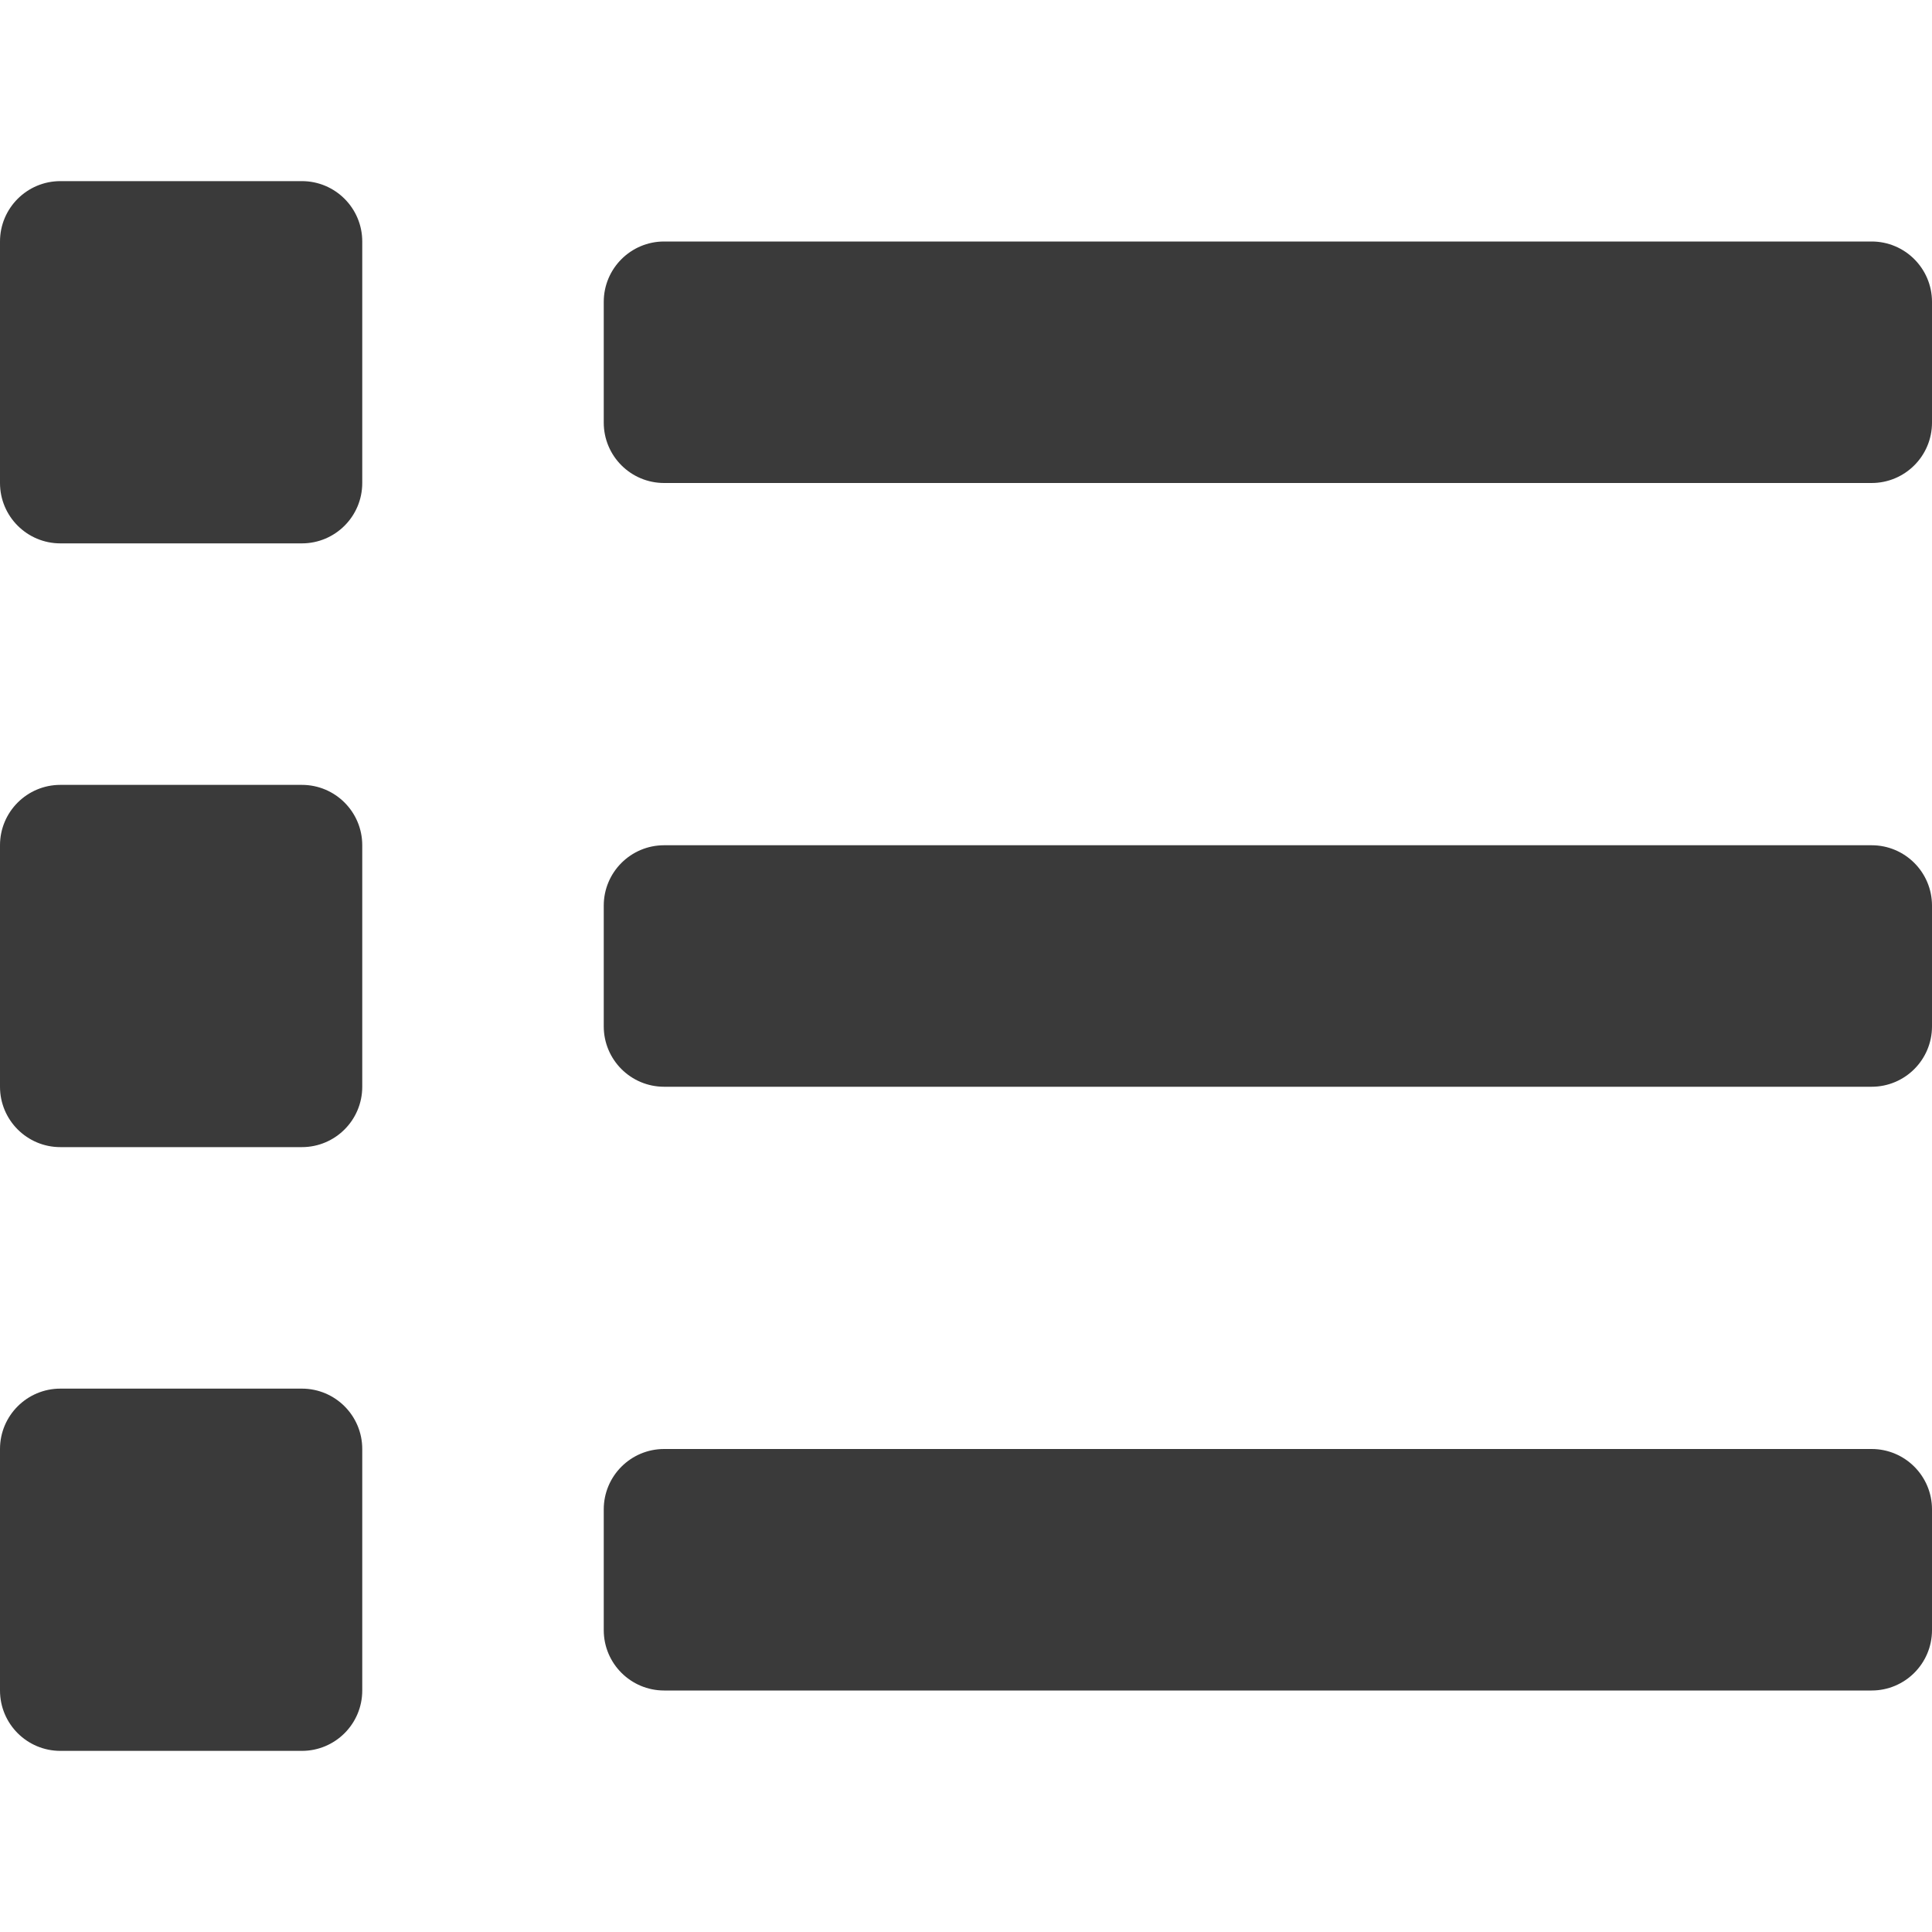
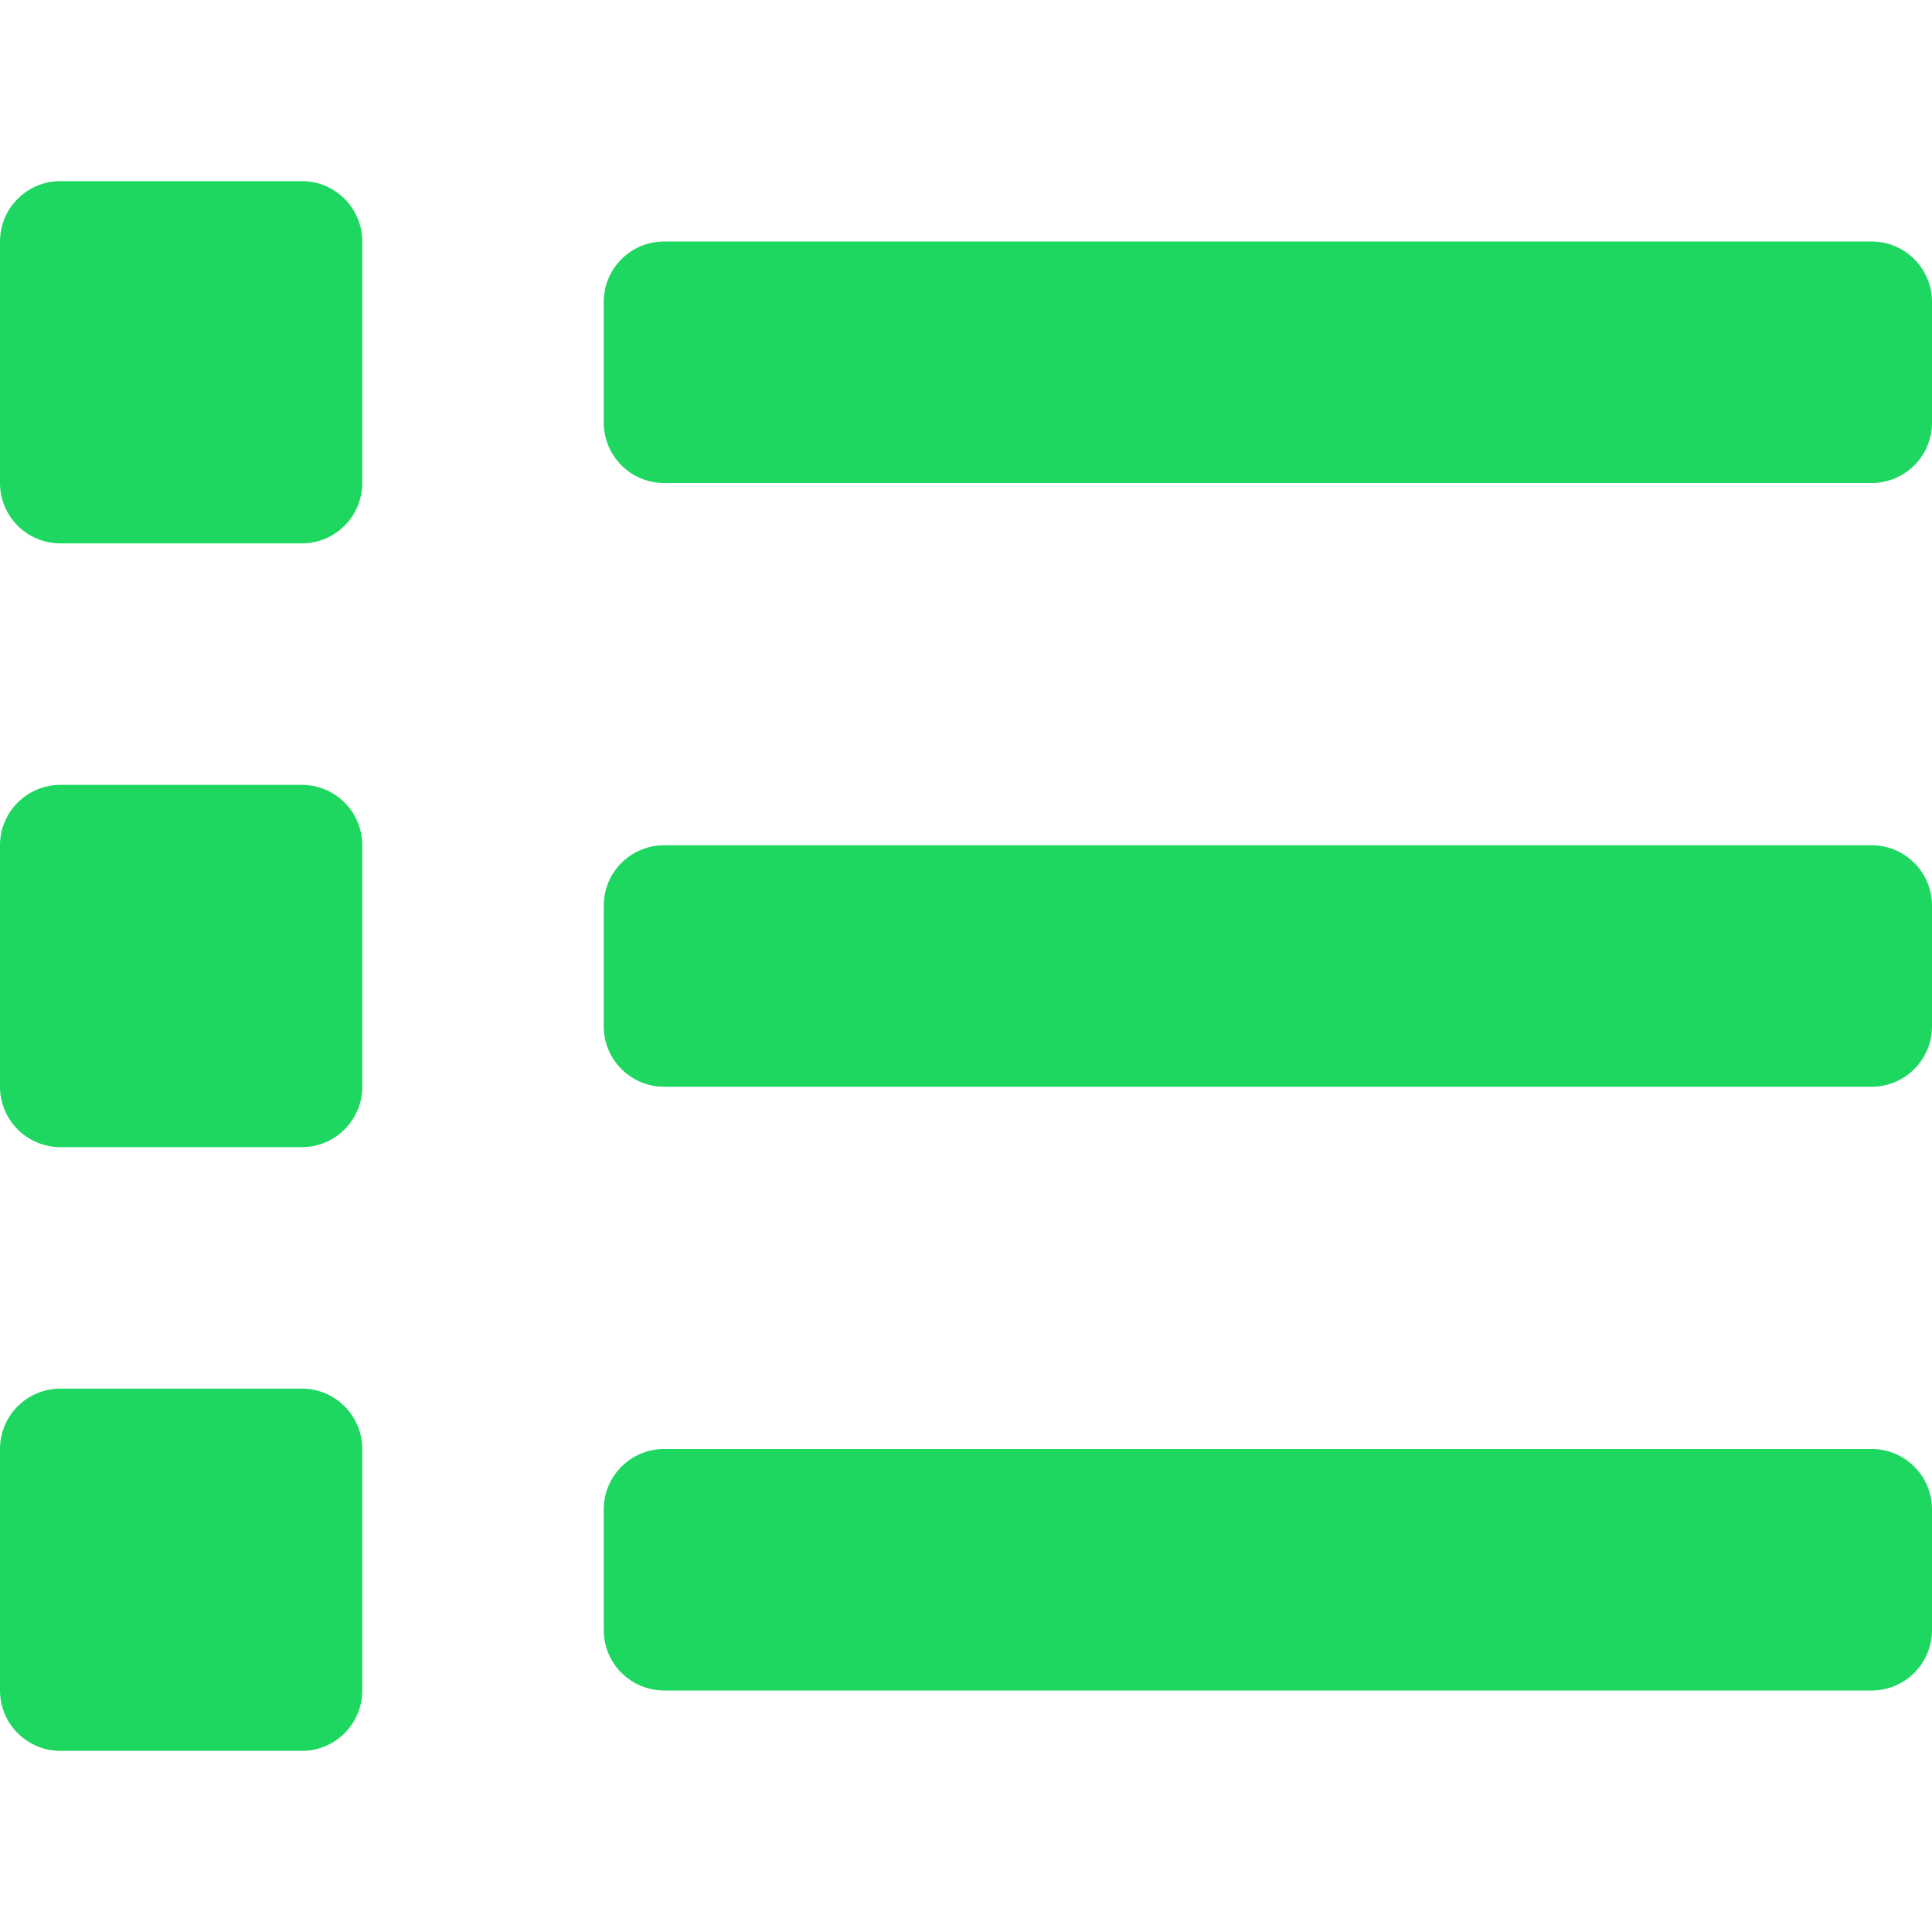
<svg xmlns="http://www.w3.org/2000/svg" viewBox="0 0 512 512">
-   <path fill="#3A3A3A" d="M80 368H16a16 16 0 0 0-16 16v64a16 16 0 0 0 16 16h64a16 16 0 0 0 16-16v-64a16 16 0 0 0-16-16zm0-320H16A16 16 0 0 0 0 64v64a16 16 0 0 0 16 16h64a16 16 0 0 0 16-16V64a16 16 0 0 0-16-16zm0 160H16a16 16 0 0 0-16 16v64a16 16 0 0 0 16 16h64a16 16 0 0 0 16-16v-64a16 16 0 0 0-16-16zm416 176H176a16 16 0 0 0-16 16v32a16 16 0 0 0 16 16h320a16 16 0 0 0 16-16v-32a16 16 0 0 0-16-16zm0-320H176a16 16 0 0 0-16 16v32a16 16 0 0 0 16 16h320a16 16 0 0 0 16-16V80a16 16 0 0 0-16-16zm0 160H176a16 16 0 0 0-16 16v32a16 16 0 0 0 16 16h320a16 16 0 0 0 16-16v-32a16 16 0 0 0-16-16z" />
+   <path fill="#1ED760" d="M80 368H16a16 16 0 0 0-16 16v64a16 16 0 0 0 16 16h64a16 16 0 0 0 16-16v-64a16 16 0 0 0-16-16zm0-320H16A16 16 0 0 0 0 64v64a16 16 0 0 0 16 16h64a16 16 0 0 0 16-16V64a16 16 0 0 0-16-16zm0 160H16a16 16 0 0 0-16 16v64a16 16 0 0 0 16 16h64a16 16 0 0 0 16-16v-64a16 16 0 0 0-16-16zm416 176H176a16 16 0 0 0-16 16v32a16 16 0 0 0 16 16h320a16 16 0 0 0 16-16v-32a16 16 0 0 0-16-16zm0-320H176a16 16 0 0 0-16 16v32a16 16 0 0 0 16 16h320a16 16 0 0 0 16-16V80a16 16 0 0 0-16-16zm0 160H176a16 16 0 0 0-16 16v32a16 16 0 0 0 16 16h320a16 16 0 0 0 16-16v-32a16 16 0 0 0-16-16z" />
</svg>
